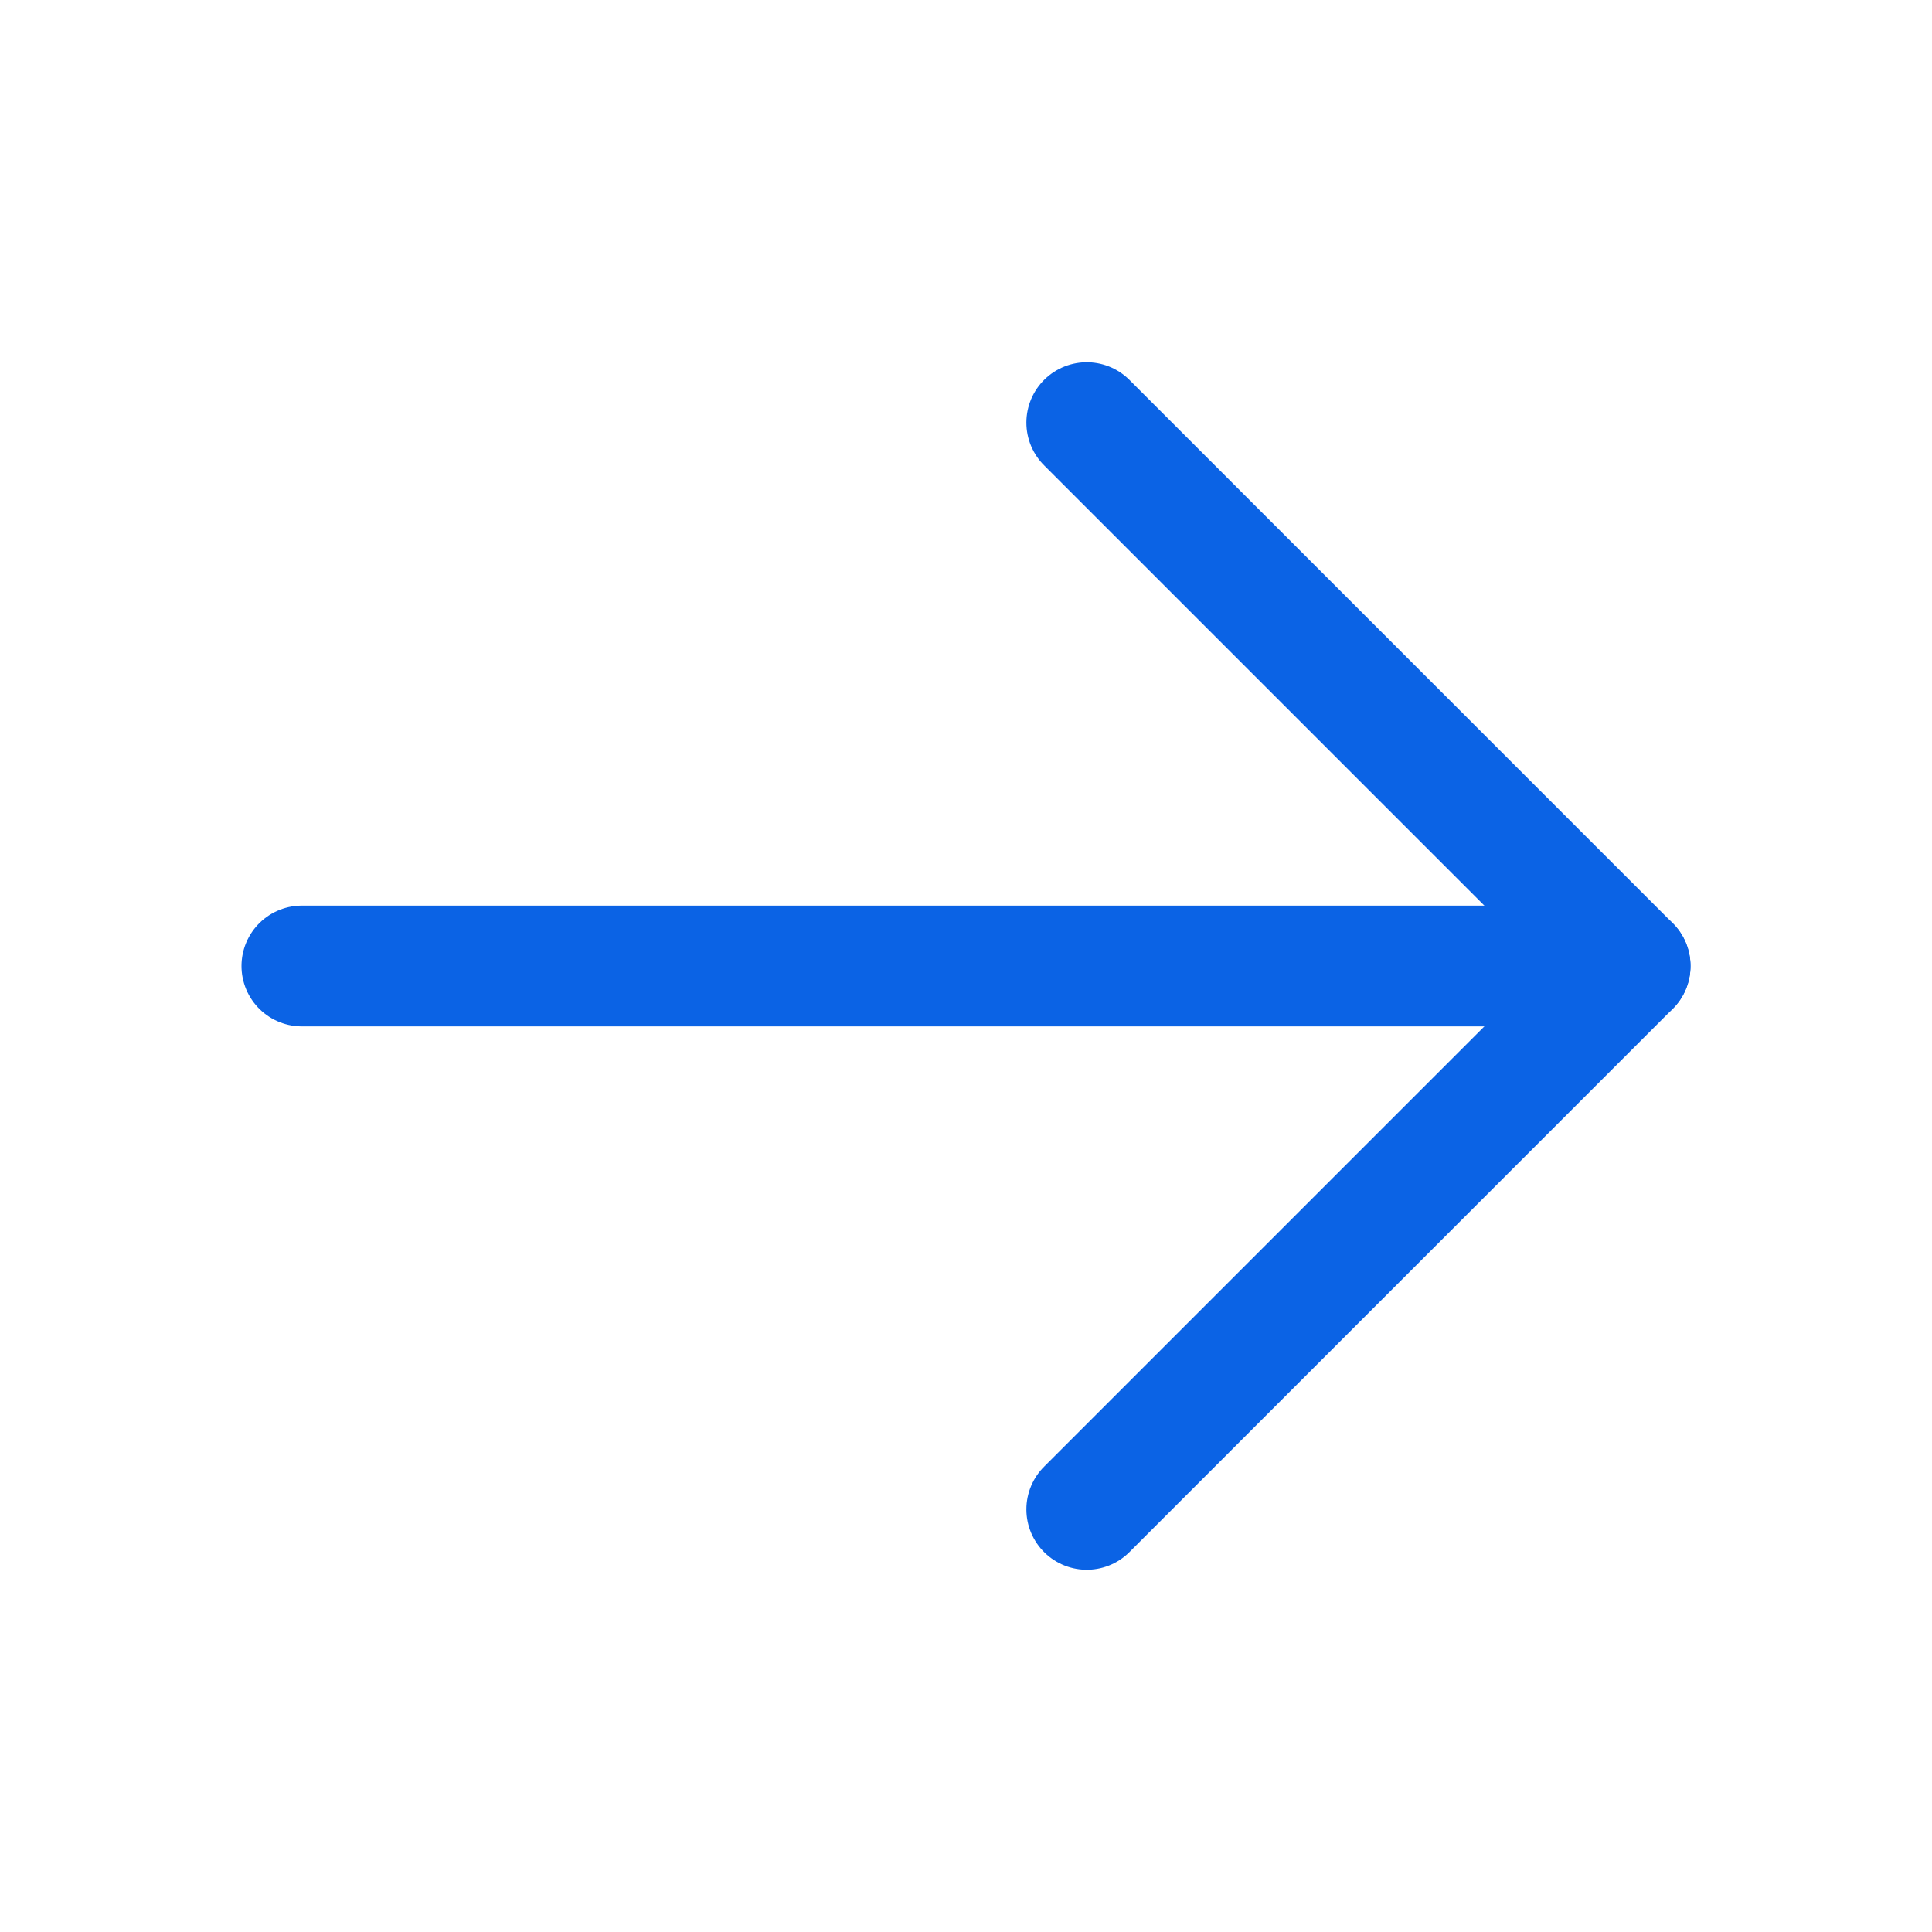
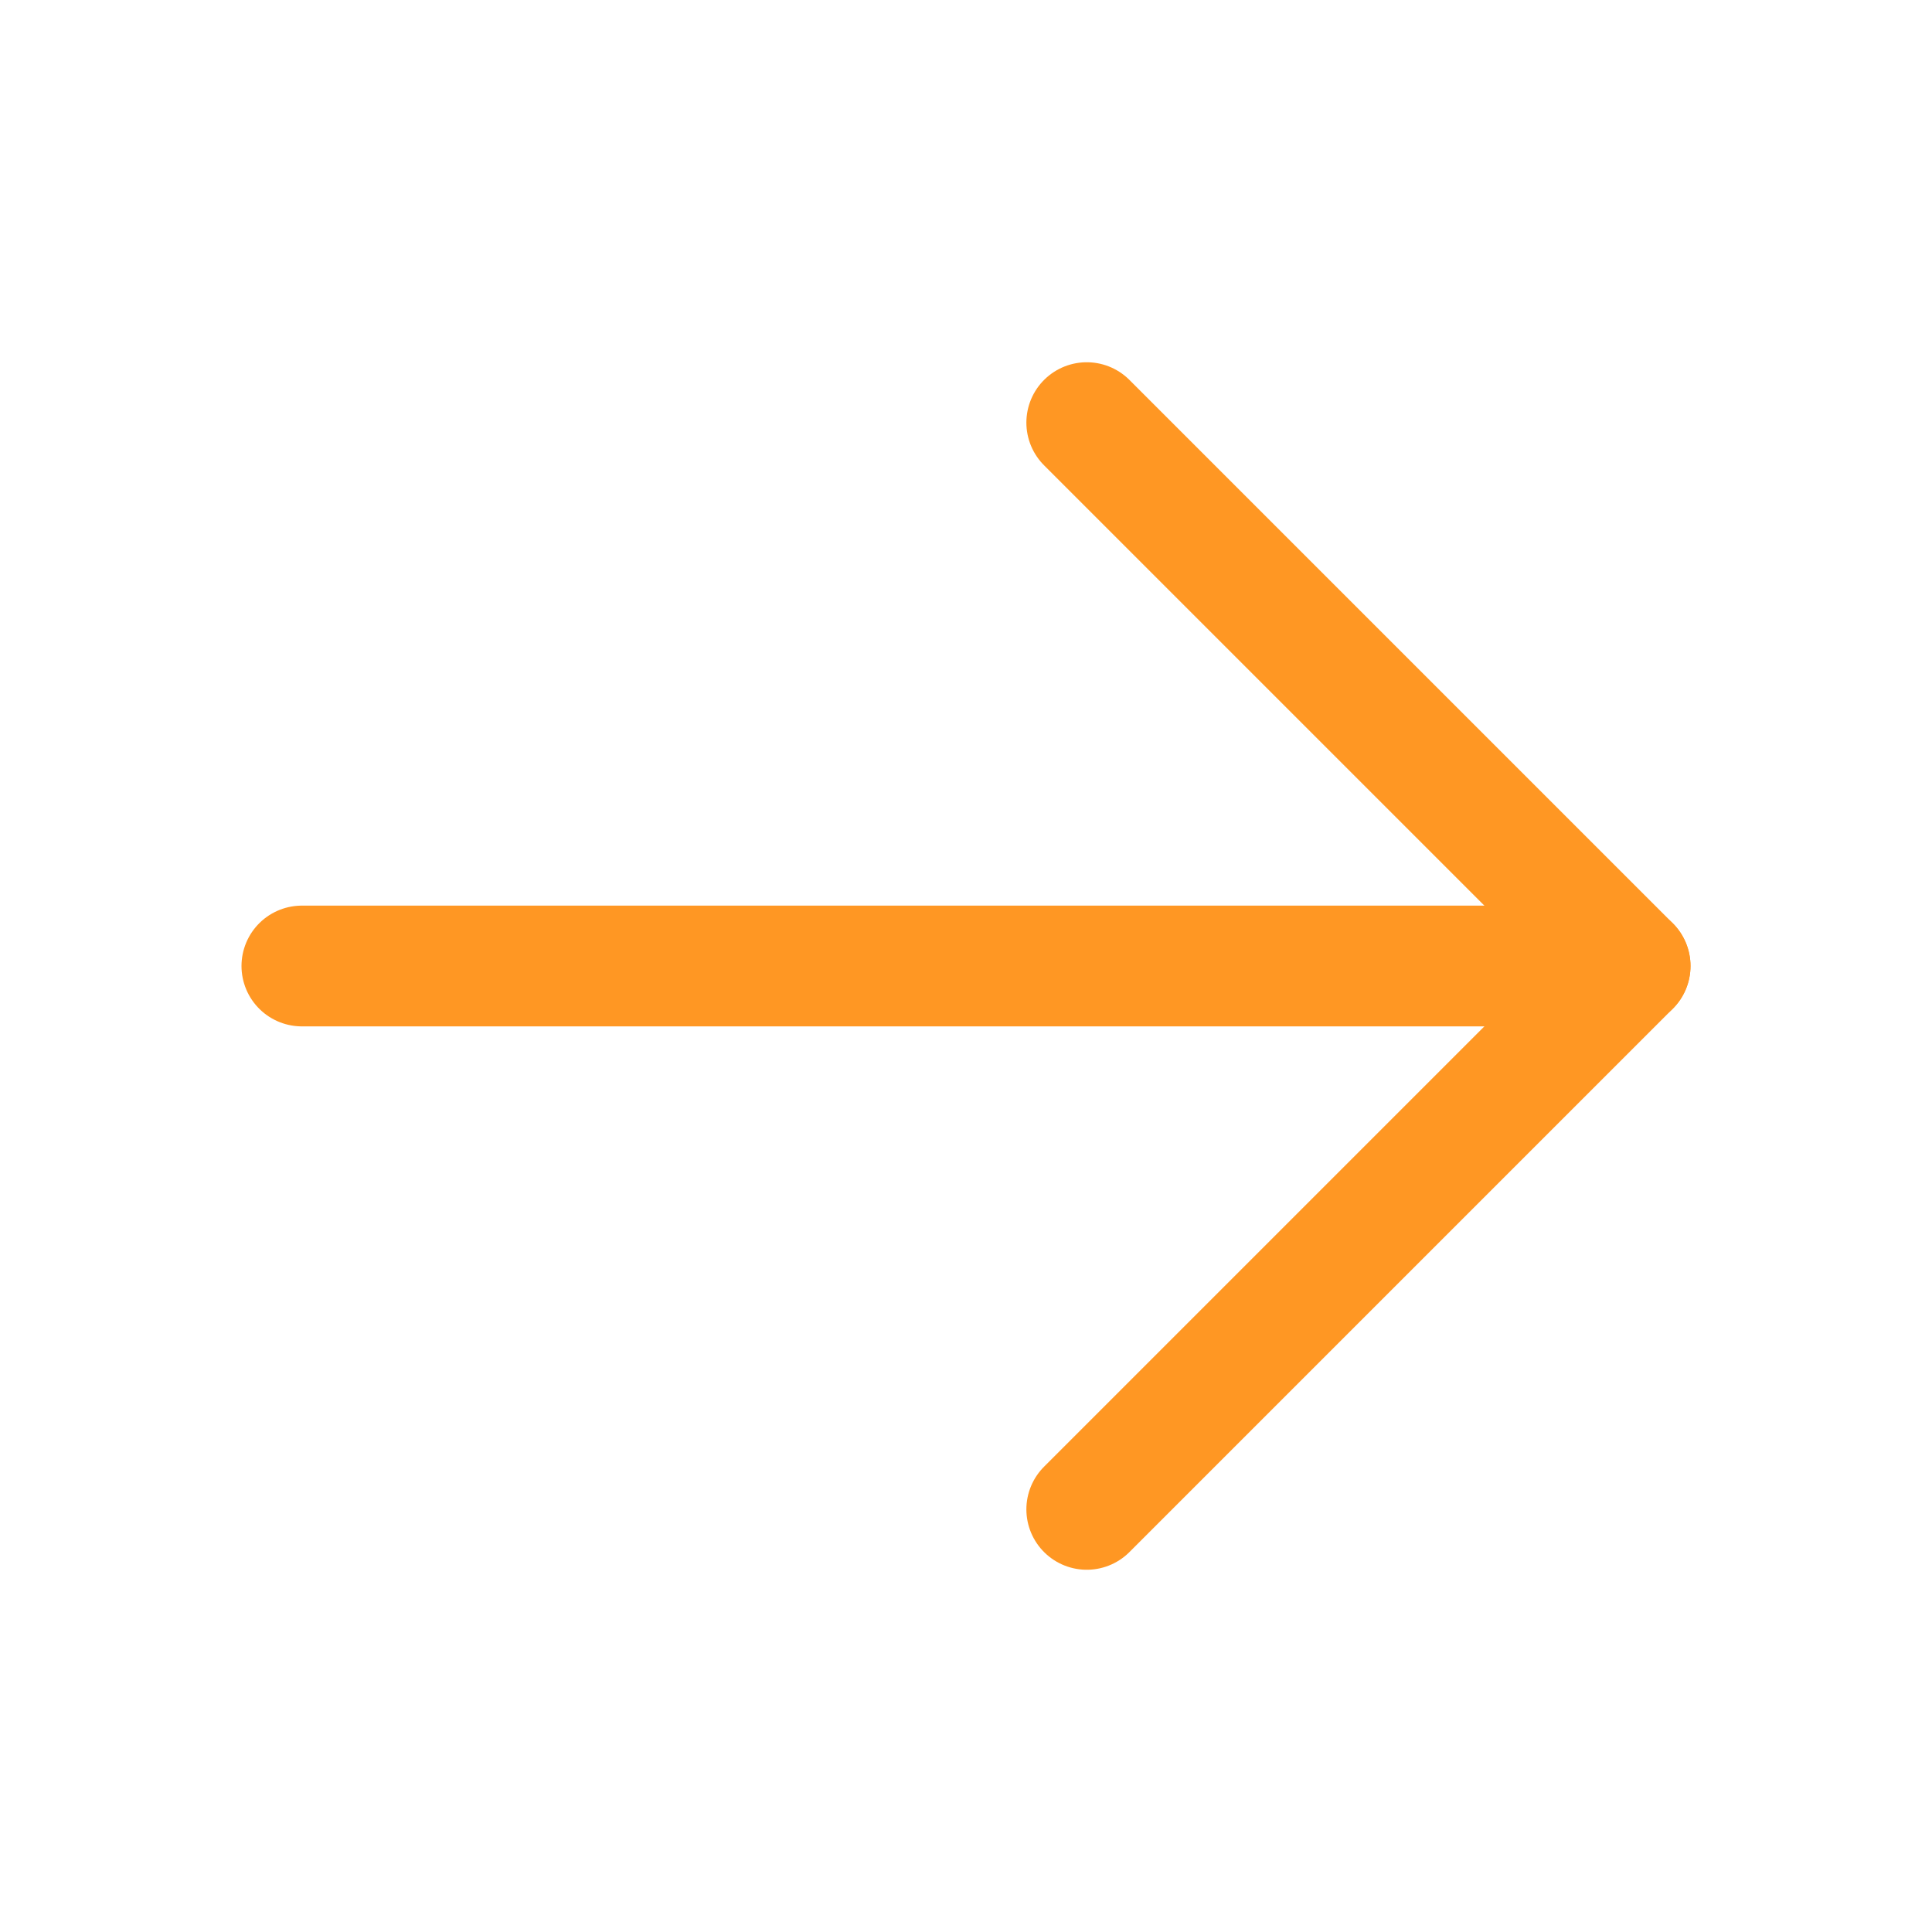
<svg xmlns="http://www.w3.org/2000/svg" width="40" height="40" viewBox="0 0 40 40" fill="none">
-   <path d="M6.25 20H33.75" stroke="#0B63E5" stroke-width="2.5" stroke-linecap="round" stroke-linejoin="round" />
-   <path d="M22.5 8.75L33.75 20L22.5 31.25" stroke="#0B63E5" stroke-width="2.5" stroke-linecap="round" stroke-linejoin="round" />
+   <path d="M6.25 20H33.75" stroke="#FF9723" stroke-width="2.5" stroke-linecap="round" stroke-linejoin="round" />
+   <path d="M22.5 8.75L33.75 20L22.5 31.25" stroke="#FF9723" stroke-width="2.5" stroke-linecap="round" stroke-linejoin="round" />
</svg>
